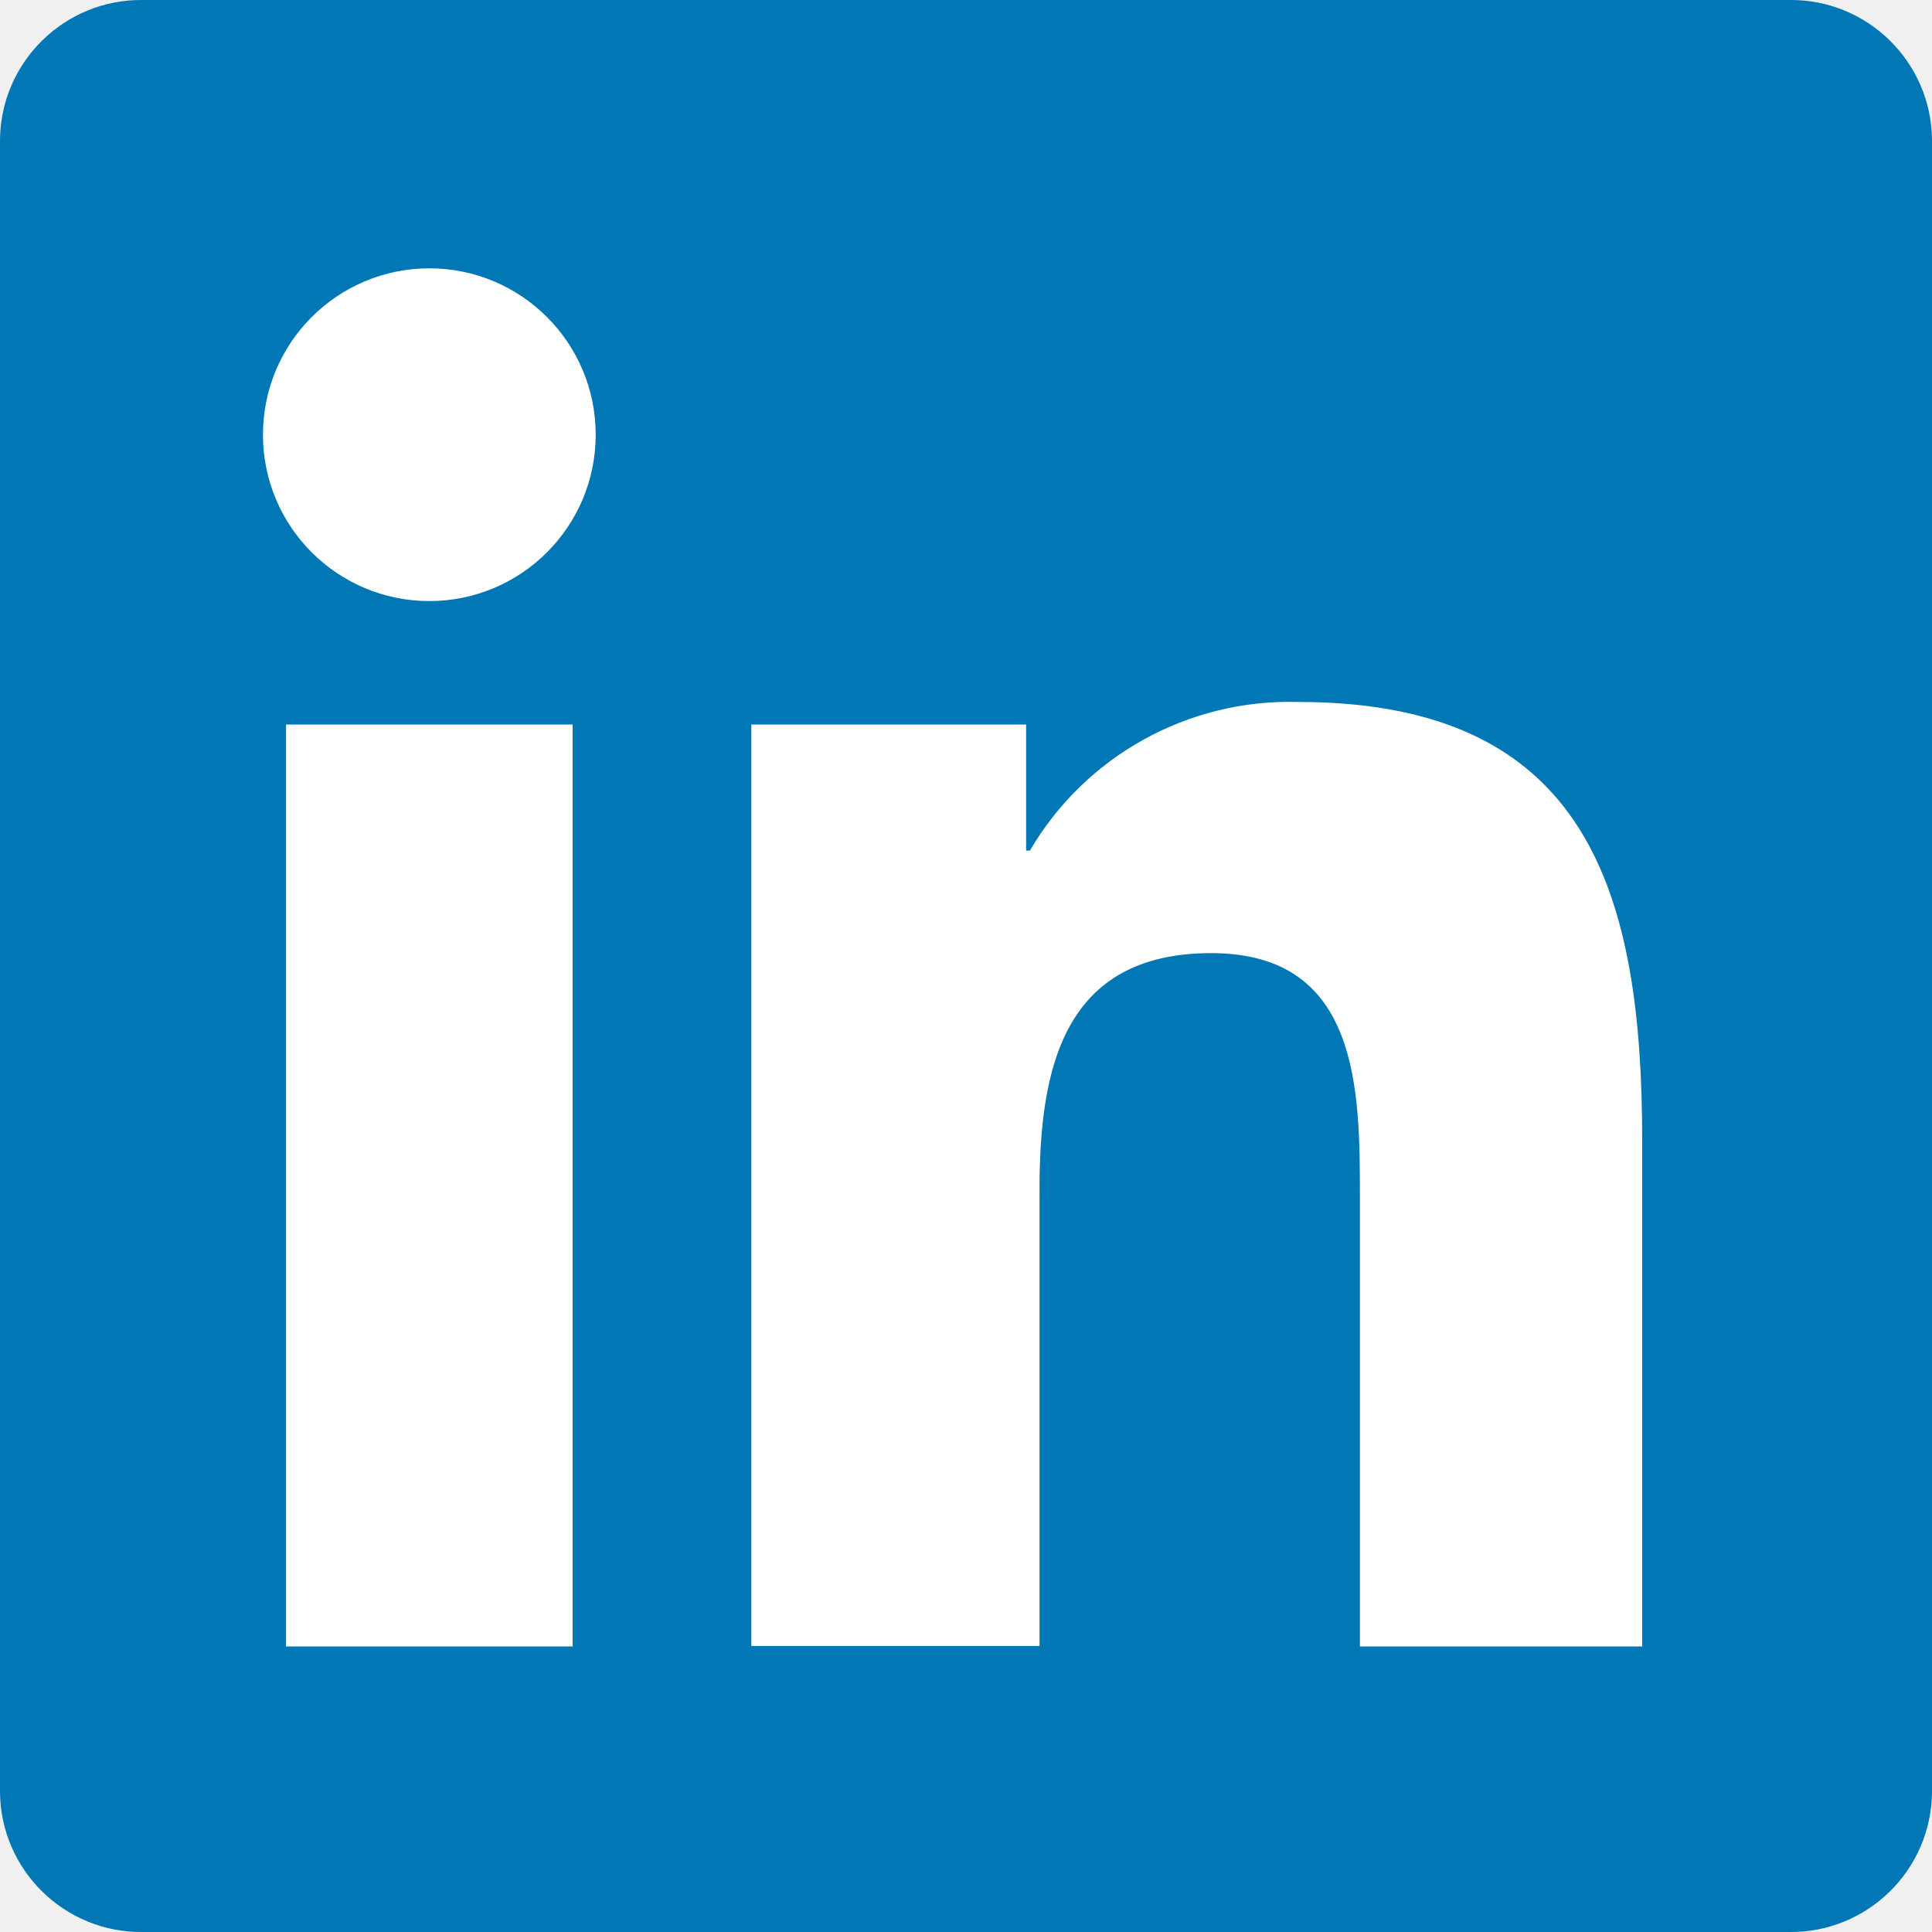
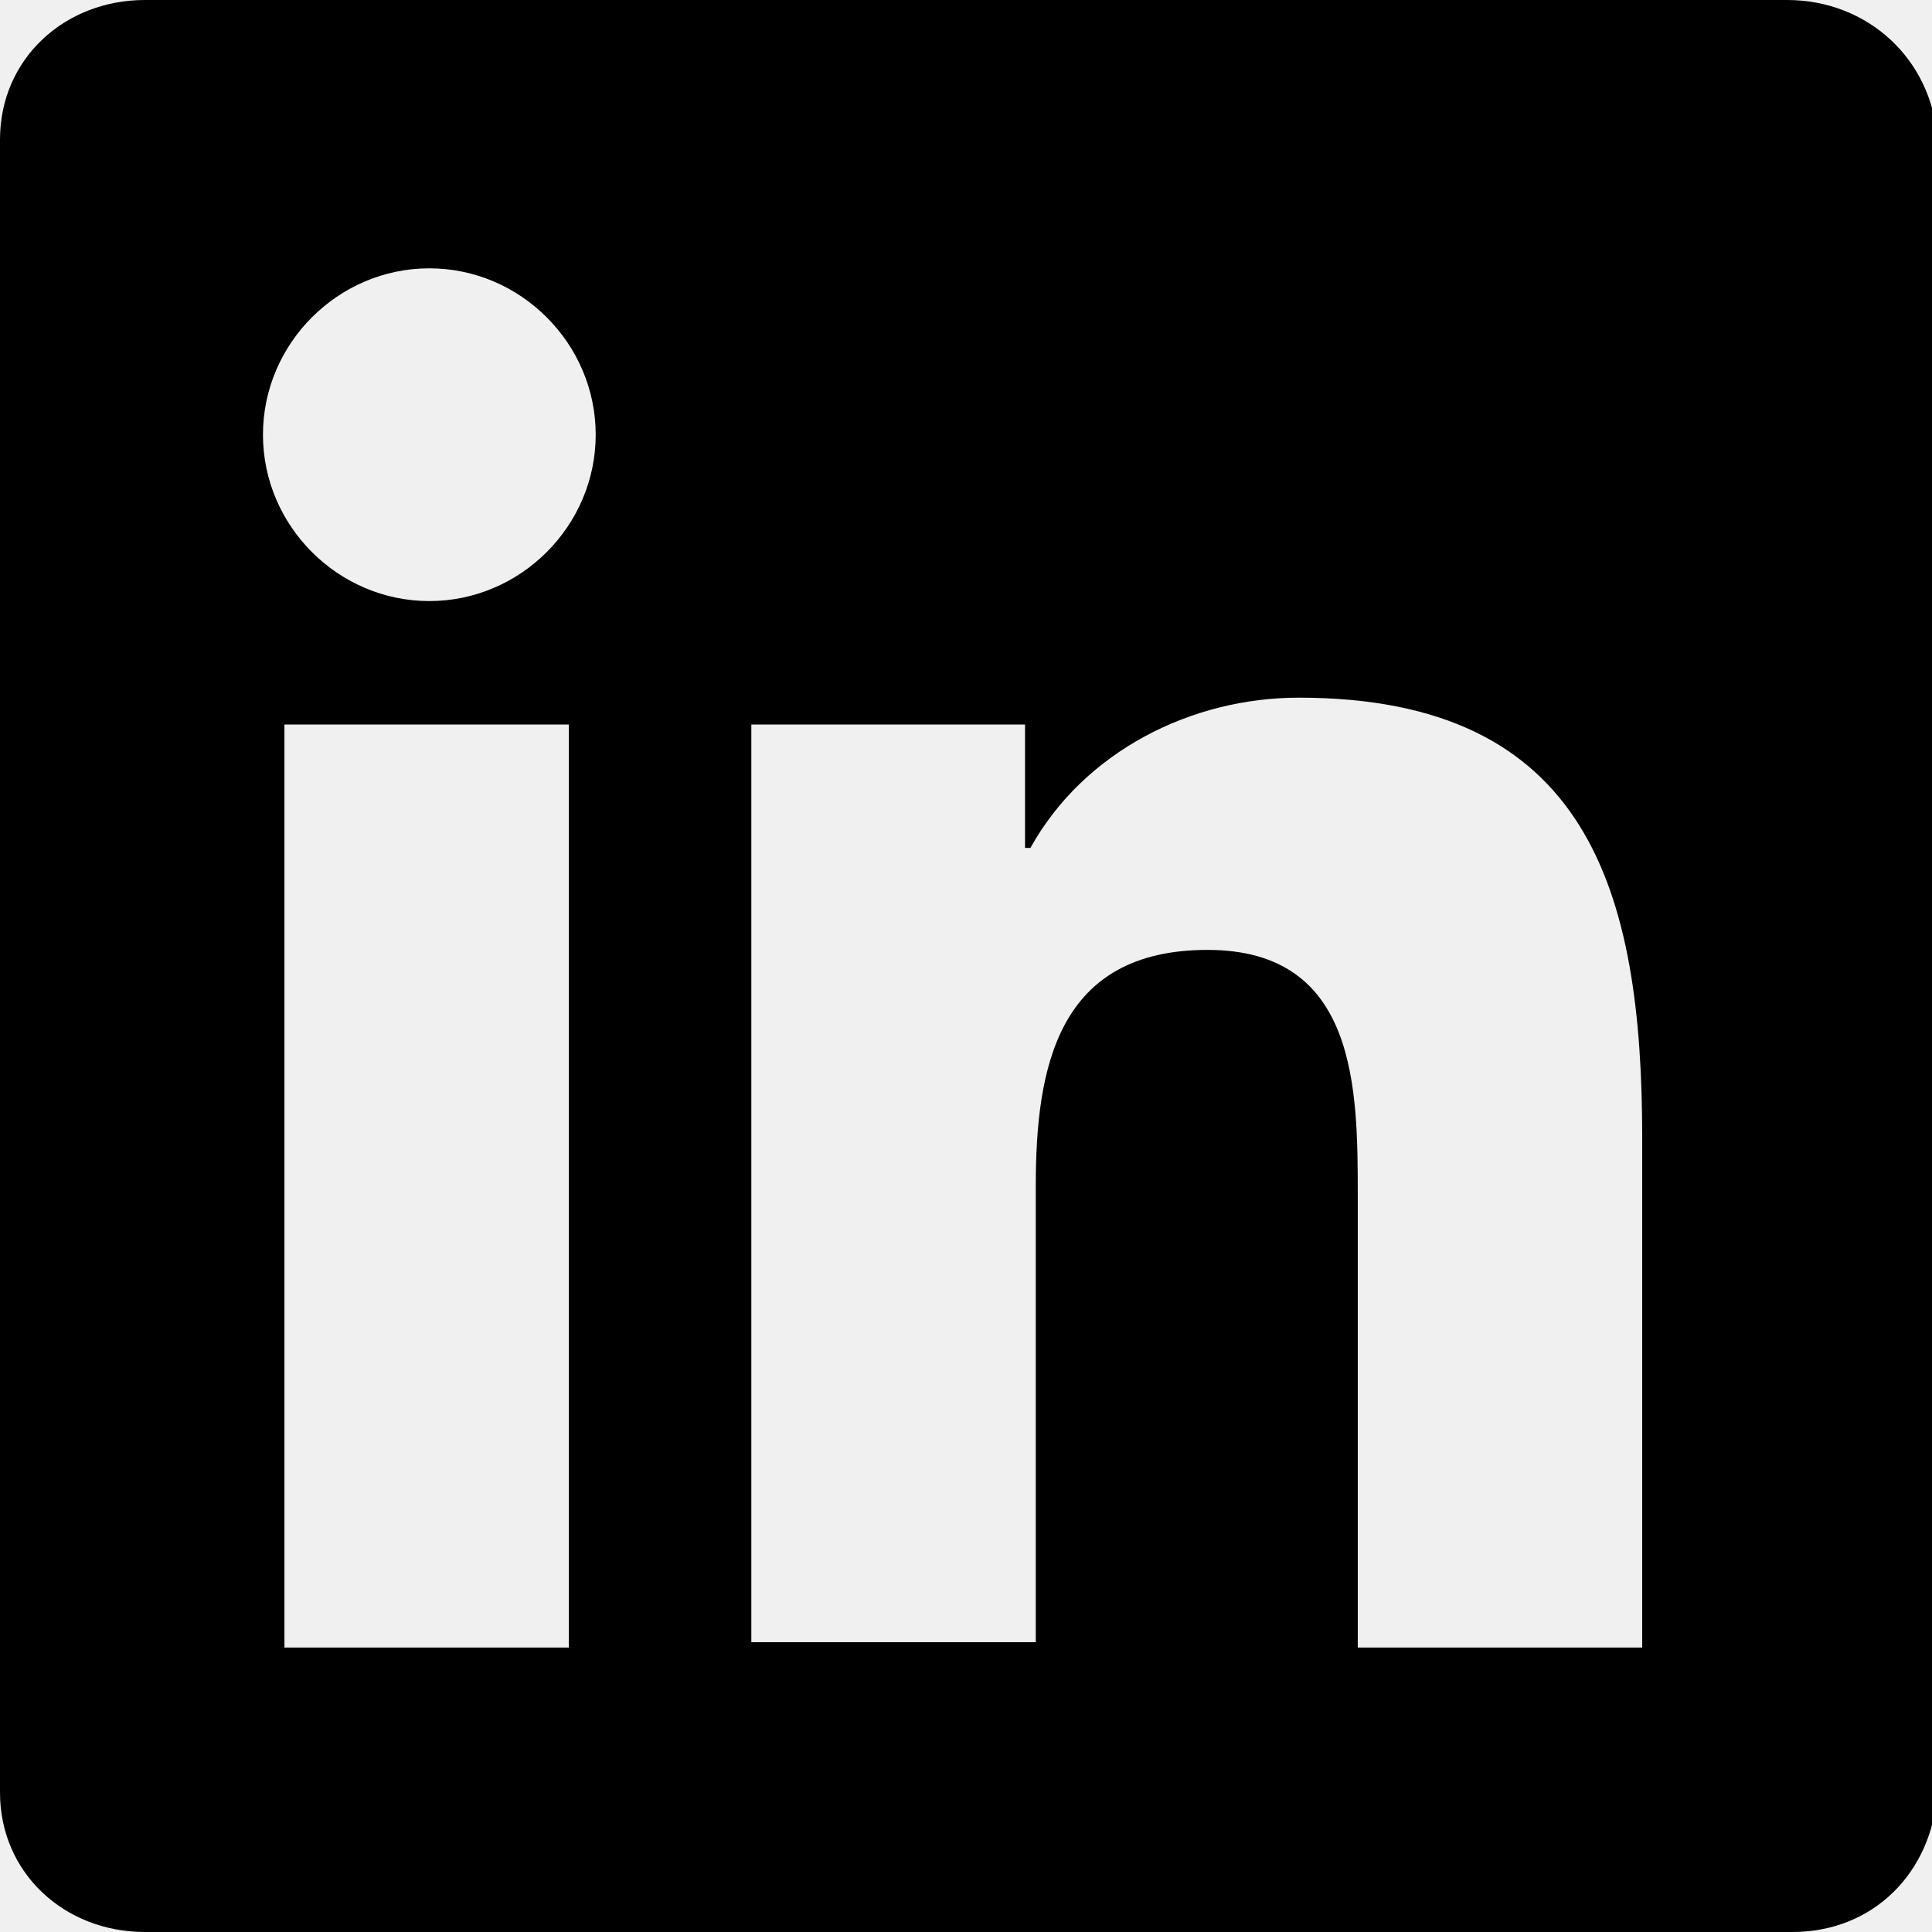
- <svg xmlns="http://www.w3.org/2000/svg" id="Layer_1" data-name="Layer 1" viewBox="0 0 36 36">
-   <path d="M33.34,0H2.66A2.63,2.63,0,0,0,0,2.6H0V33.4A2.63,2.63,0,0,0,2.66,36H33.34A2.63,2.63,0,0,0,36,33.4h0V2.6A2.63,2.63,0,0,0,33.34,0h0Z" transform="translate(0 0)" style="fill: #0177b5" />
-   <path d="M5.33,13.5h5.34V30.68H5.33V13.5ZM8,5A3.1,3.1,0,1,1,4.9,8.1,3.1,3.1,0,0,1,8,5H8" transform="translate(0 0)" style="fill: #fff" />
-   <path d="M14,13.5h5.12v2.35h0.07a5.61,5.61,0,0,1,5-2.77c5.41,0,6.41,3.56,6.41,8.18v9.42H25.34V22.32c0-2,0-4.56-2.77-4.56s-3.2,2.17-3.2,4.41v8.5H14V13.5Z" transform="translate(0 0)" style="fill: #fff" />
+ <svg xmlns="http://www.w3.org/2000/svg" version="1.1" id="Layer_1" x="0px" y="0px" width="36px" height="36px" viewBox="0 0 36 36" style="enable-background:new 0 0 36 36;" xml:space="preserve">
+   <path class="st0" d="M33.3,0C33.3,0,33.3,0,33.3,0H2.7C1.2,0,0,1.1,0,2.6c0,0,0,0,0,0v30.8C0,34.9,1.2,36,2.7,36c0,0,0,0,0,0h30.7  c1.5,0,2.6-1.1,2.7-2.6c0,0,0,0,0,0V2.6C36,1.1,34.8,0,33.3,0z M10.7,30.7H5.3V13.5h5.3V30.7z M8,11.2c-1.7,0-3.1-1.4-3.1-3.1  C4.9,6.4,6.3,5,8,5s3.1,1.4,3.1,3.1C11.1,9.8,9.7,11.2,8,11.2z M30.6,30.7h-5.3v-8.4c0-2,0-4.6-2.8-4.6s-3.2,2.2-3.2,4.4v8.5H14  V13.5h5.1v2.3h0.1c1-1.8,3-2.8,5-2.8c5.4,0,6.4,3.6,6.4,8.2V30.7z" style="fill:currentColor" />
</svg>
